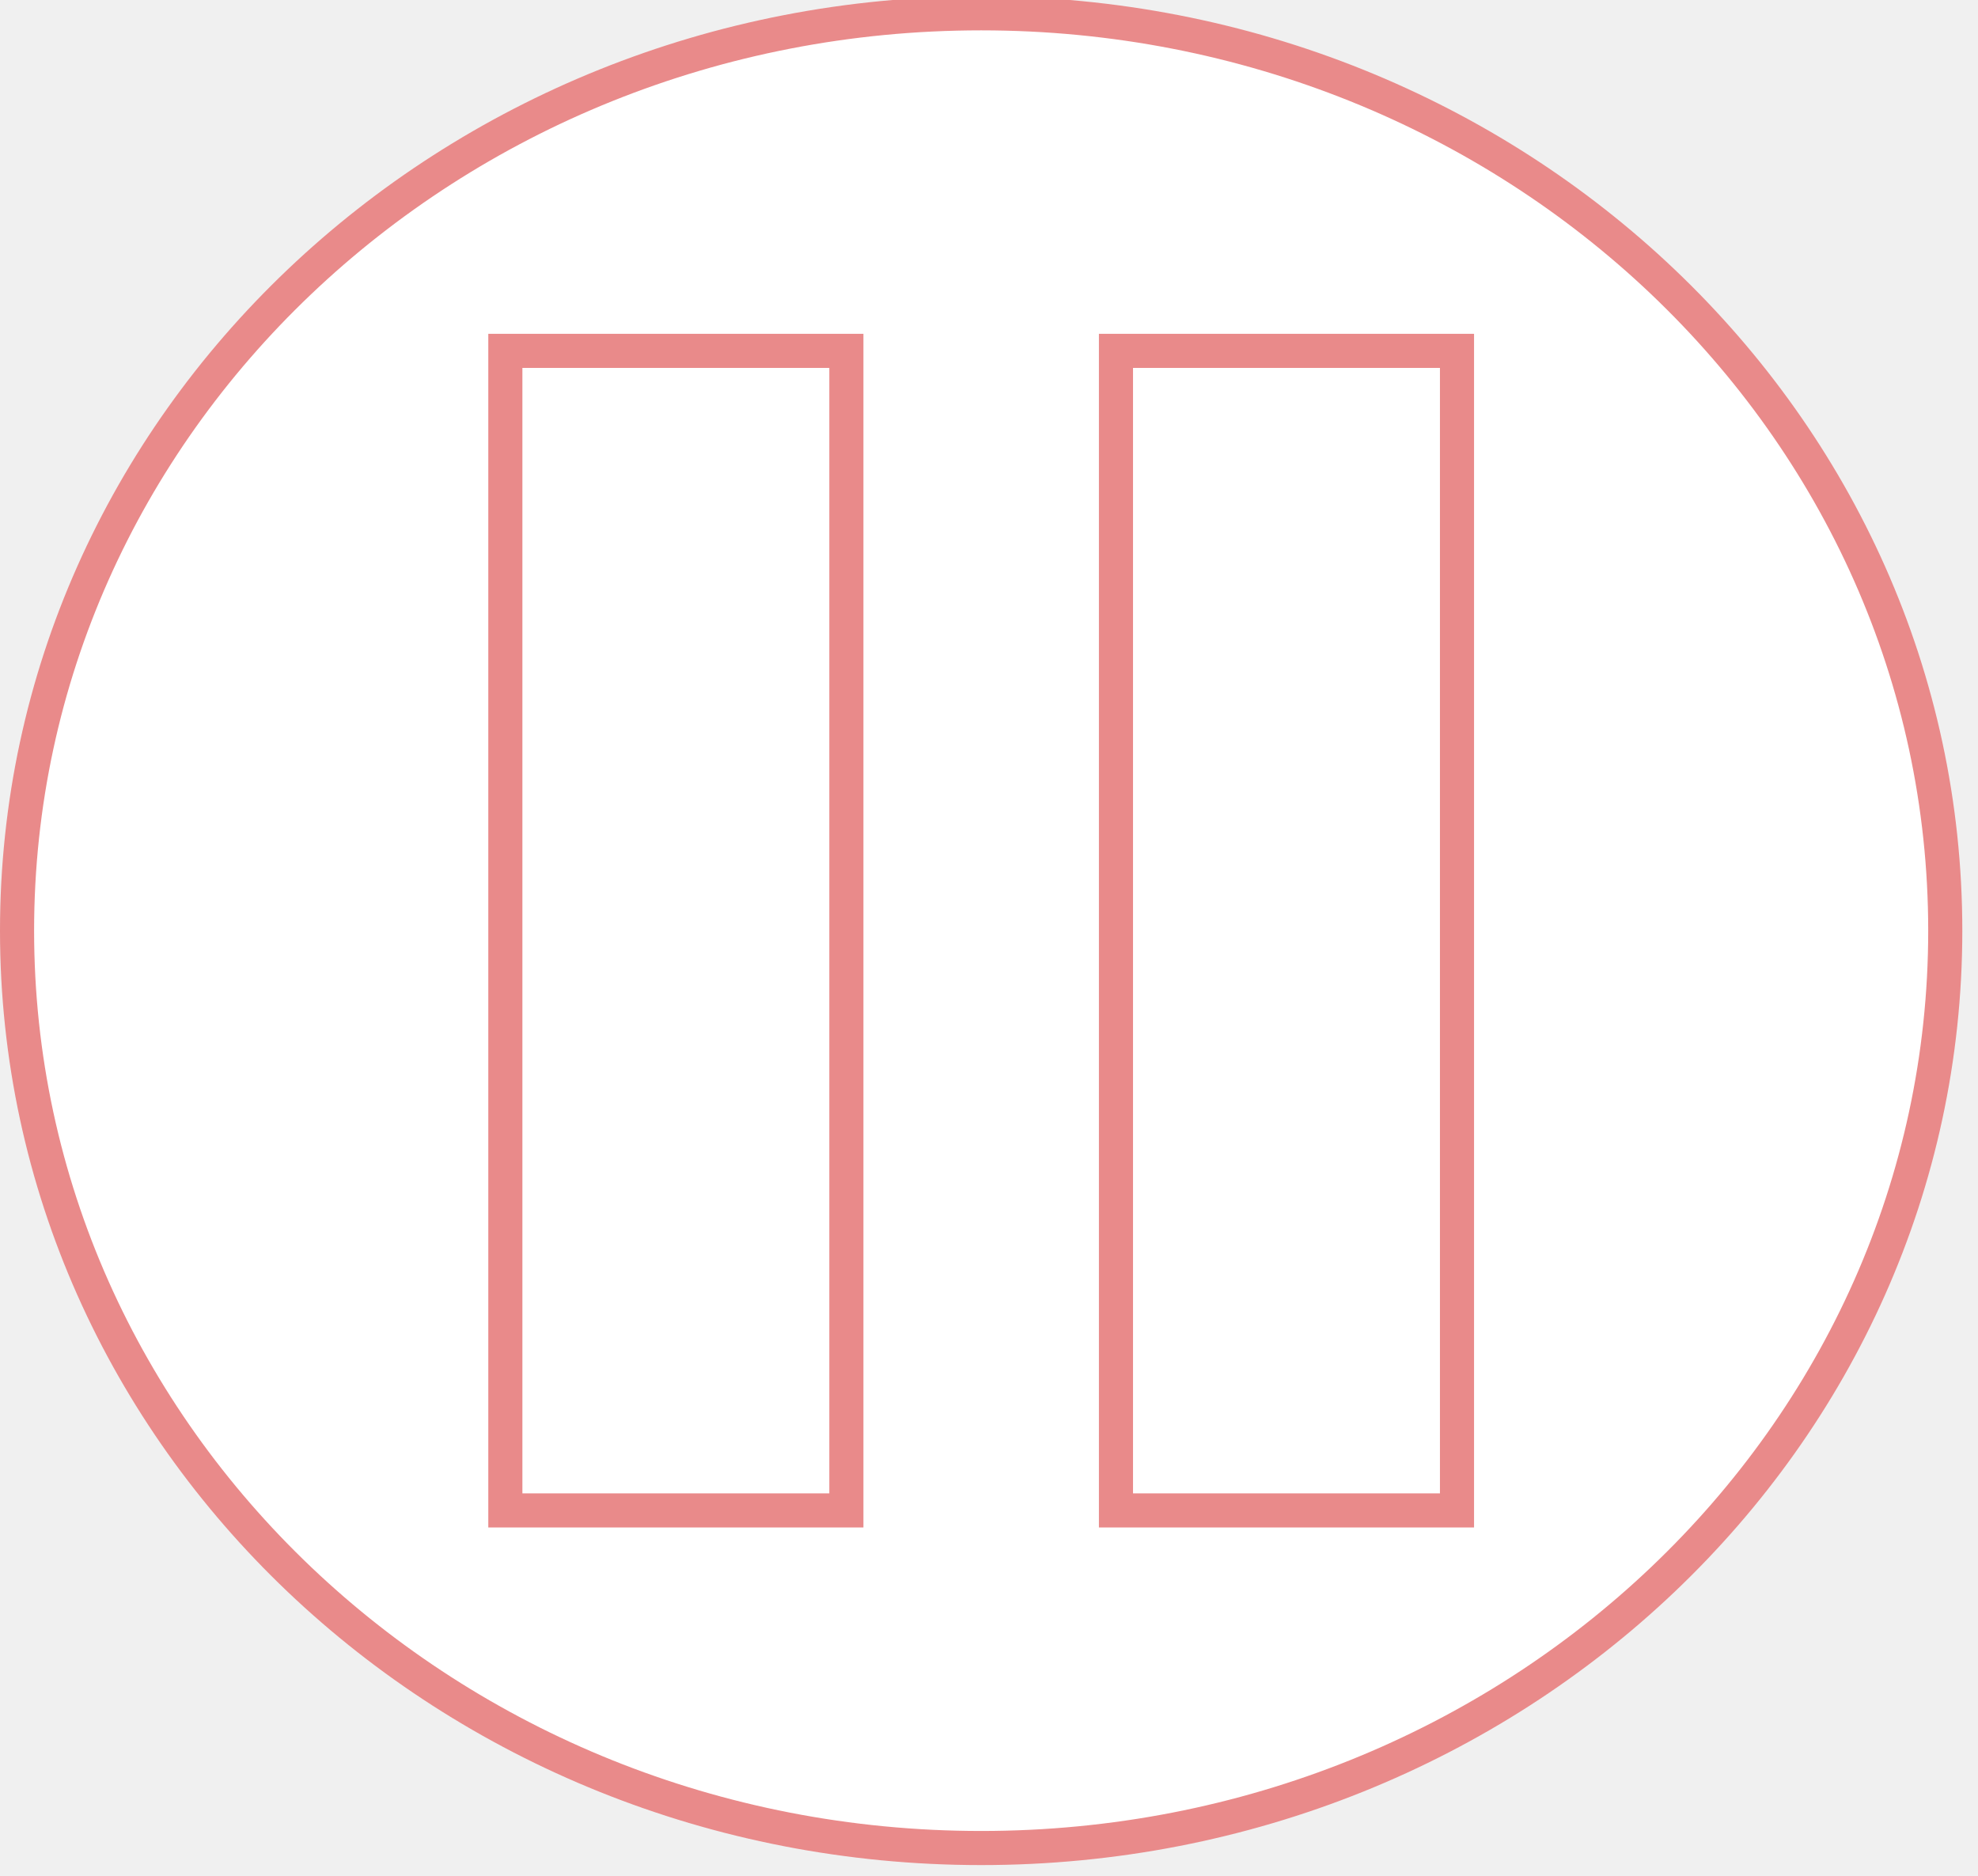
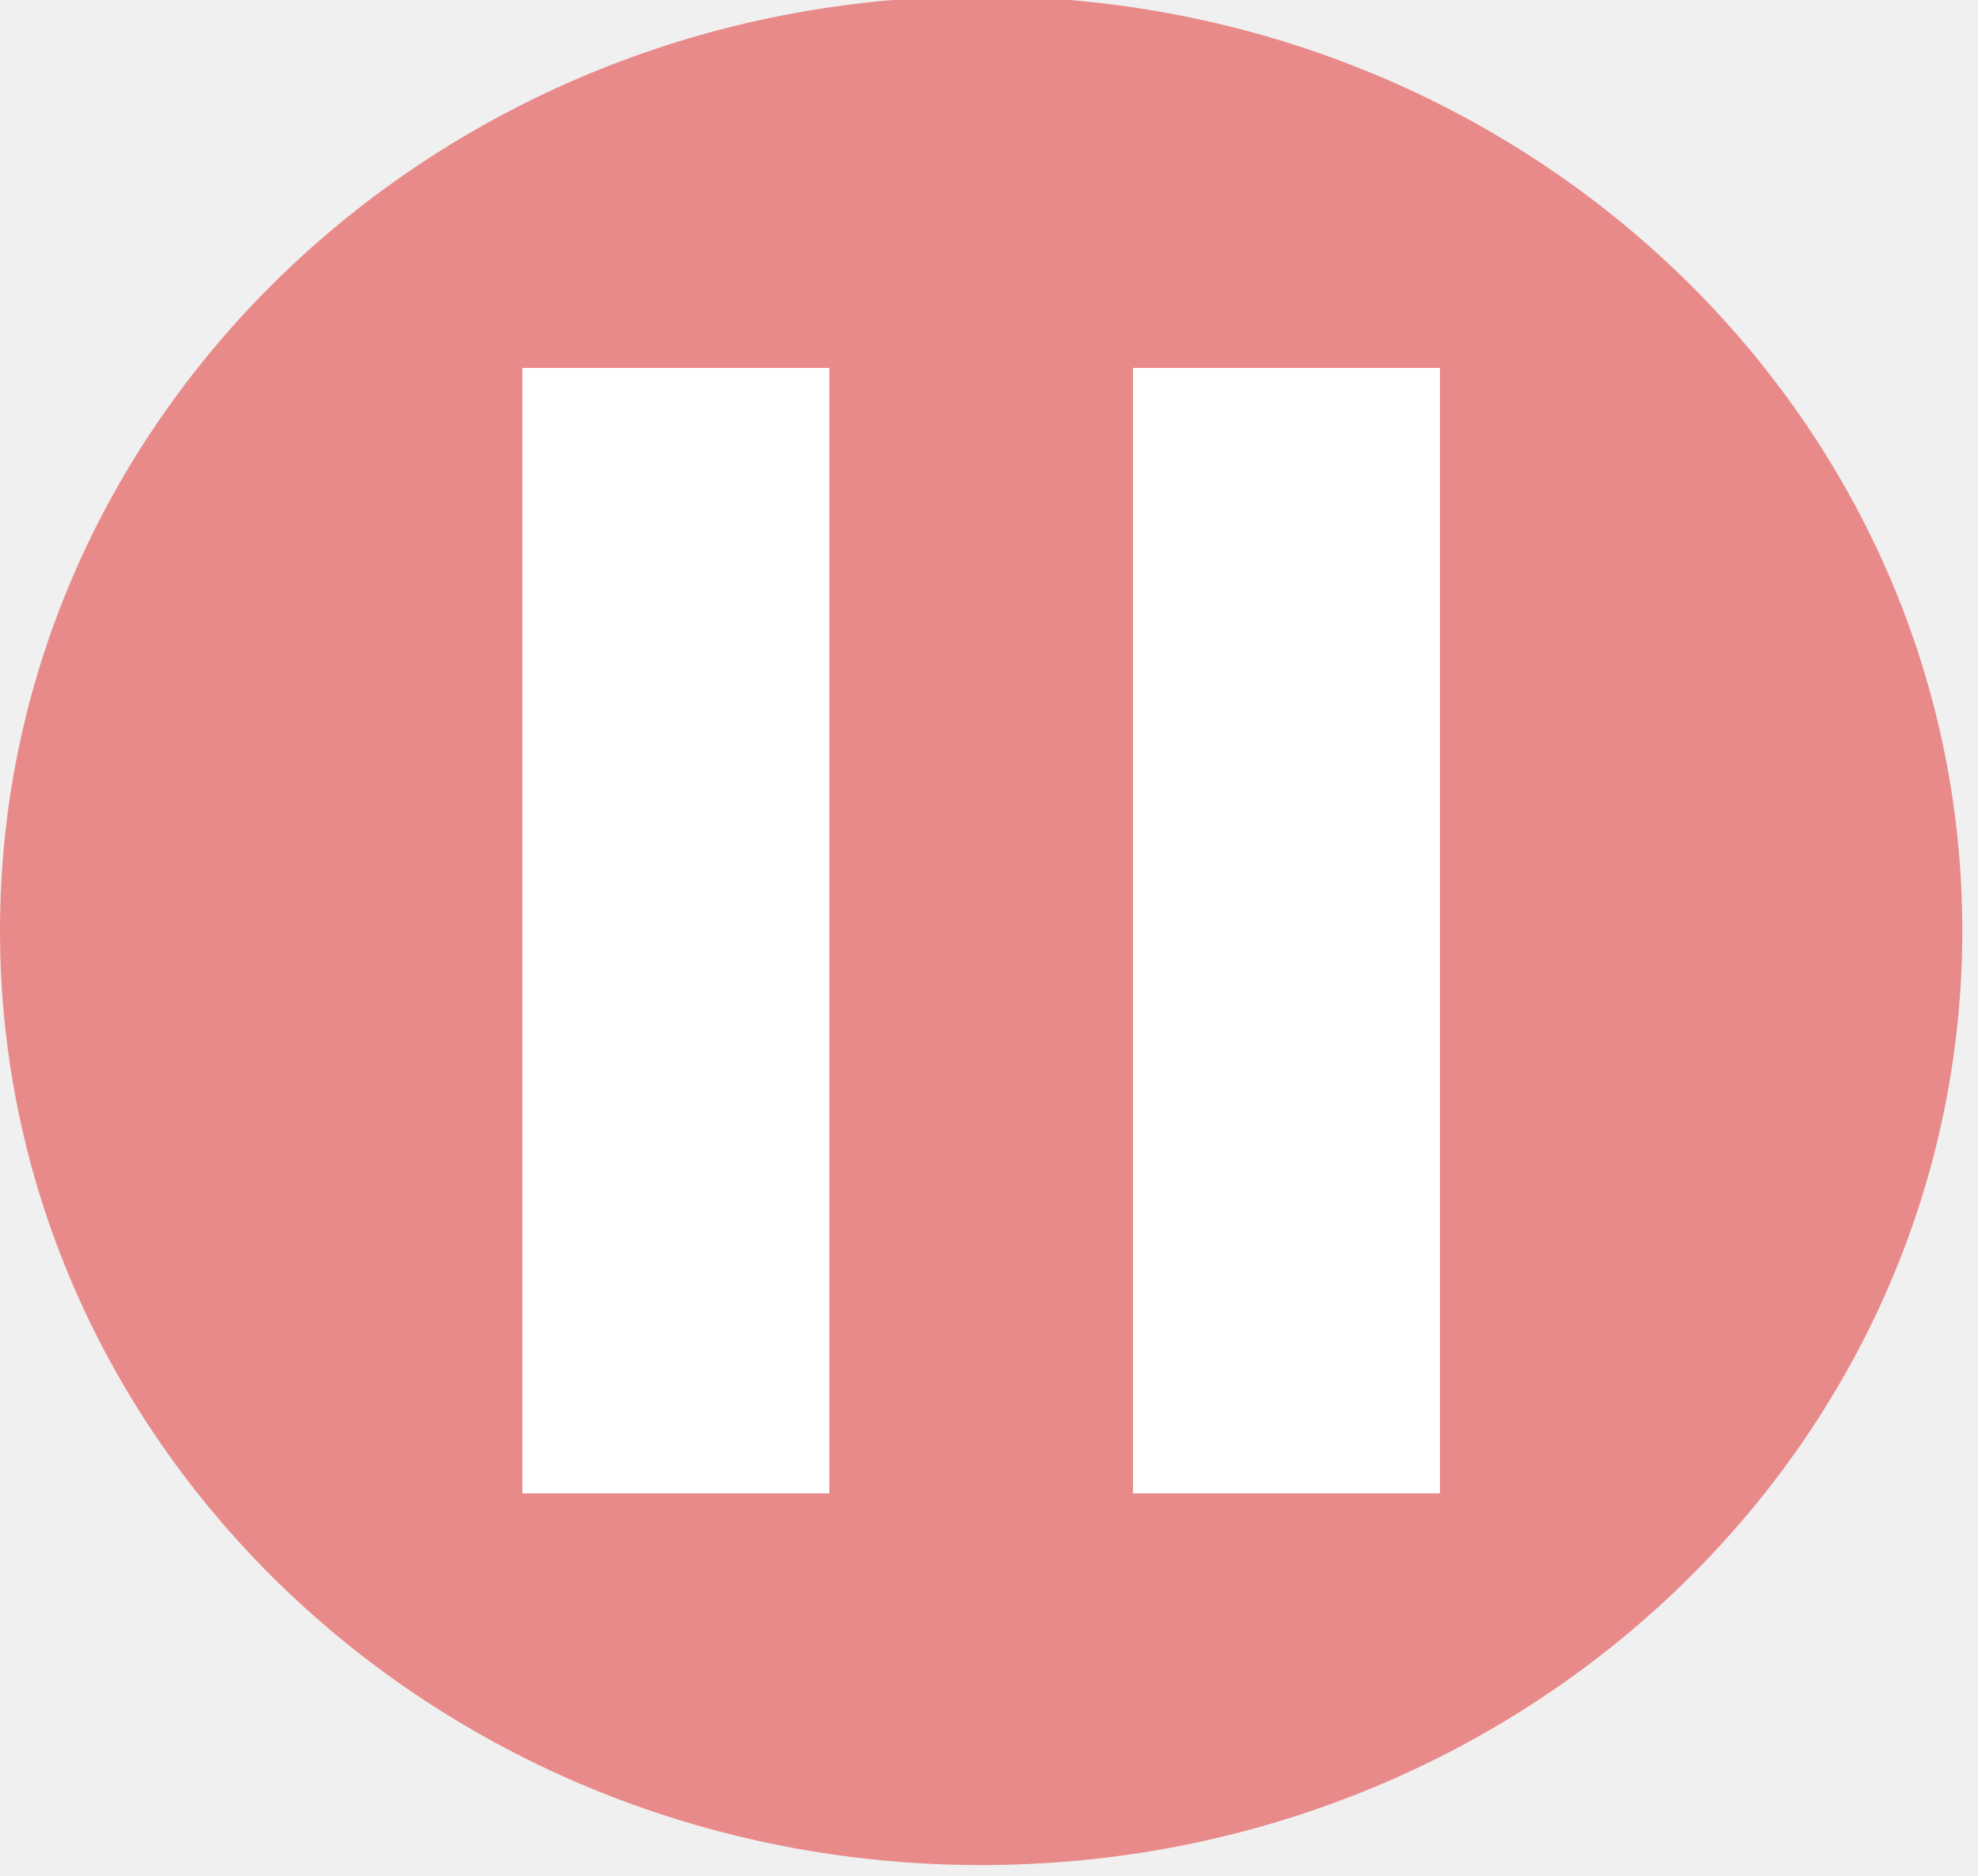
<svg xmlns="http://www.w3.org/2000/svg" width="58" height="55">
  <defs>
    <linearGradient id="svg_2">
      <stop stop-color="#ffffff" stop-opacity="1" offset="0" />
      <stop stop-color="#000000" stop-opacity="1" offset="1" />
      <stop stop-color="#000000" stop-opacity="1" offset="1" />
      <stop stop-color="#000000" stop-opacity="1" offset="1" />
      <stop stop-color="#000000" stop-opacity="1" offset="1" />
    </linearGradient>
    <linearGradient id="svg_5">
      <stop stop-color="#dadada" stop-opacity="1" offset="0" />
      <stop stop-color="#252525" stop-opacity="1" offset="1" />
      <stop stop-color="#252525" stop-opacity="1" offset="1" />
      <stop stop-color="#252525" stop-opacity="1" offset="1" />
    </linearGradient>
    <linearGradient id="svg_6">
      <stop stop-color="#dadada" stop-opacity="1" offset="0" />
      <stop stop-color="#252525" stop-opacity="1" offset="0.832" />
      <stop stop-color="#252525" stop-opacity="1" offset="1" />
      <stop stop-color="#252525" stop-opacity="1" offset="1" />
    </linearGradient>
    <linearGradient id="svg_8">
      <stop stop-color="#ffffff" stop-opacity="1" offset="0" />
      <stop stop-color="#000000" stop-opacity="1" offset="1" />
      <stop stop-color="#000000" stop-opacity="1" offset="1" />
      <stop stop-color="#000000" stop-opacity="1" offset="1" />
    </linearGradient>
    <linearGradient id="svg_9">
      <stop stop-color="#dadada" stop-opacity="1" offset="0" />
      <stop stop-color="#252525" stop-opacity="1" offset="1" />
      <stop stop-color="#252525" stop-opacity="1" offset="1" />
    </linearGradient>
    <radialGradient id="svg_10" spreadMethod="pad" cx="0.562" cy="0.422" fx="0.5" fy="0.5">
      <stop stop-color="#dadada" stop-opacity="1" offset="0.008" />
      <stop stop-color="#252525" stop-opacity="1" offset="1" />
      <stop stop-color="#252525" stop-opacity="1" offset="1" />
      <stop stop-color="#252525" stop-opacity="1" offset="1" />
      <stop stop-color="#252525" stop-opacity="1" offset="1" />
    </radialGradient>
    <linearGradient id="svg_11">
      <stop stop-color="#dadada" stop-opacity="1" offset="0" />
      <stop stop-color="#252525" stop-opacity="1" offset="1" />
    </linearGradient>
    <linearGradient id="svg_12" spreadMethod="pad">
      <stop stop-color="#dadada" stop-opacity="1" offset="0.168" />
      <stop stop-color="#252525" stop-opacity="1" offset="1" />
      <stop stop-color="#252525" stop-opacity="1" offset="1" />
      <stop stop-color="#252525" stop-opacity="1" offset="1" />
    </linearGradient>
    <linearGradient id="svg_13">
      <stop stop-color="#dadada" stop-opacity="1" offset="0.574" />
      <stop stop-color="#252525" stop-opacity="1" offset="1" />
      <stop stop-color="#252525" stop-opacity="1" offset="1" />
    </linearGradient>
  </defs>
  <rect id="backgroundrect" width="100%" height="100%" x="0" y="0" fill="#FFFFFF" stroke="none" style="" class="" opacity="0" />
  <g style="" class="currentLayer">
-     <path fill="#ffffff" fill-opacity="1" stroke="#e98a8a" stroke-opacity="1" stroke-width="1" stroke-dasharray="none" stroke-linejoin="miter" stroke-linecap="butt" stroke-dashoffset="" fill-rule="nonzero" opacity="1" marker-start="" marker-mid="" marker-end="" d="M0.5,27.288 C0.5,12.427 13.151,0.39 28.77,0.39 C44.389,0.39 57.04,12.427 57.04,27.288 C57.04,42.149 44.389,54.187 28.77,54.187 C13.151,54.187 0.5,42.149 0.5,27.288 z" class="" id="svg_7" />
+     <path fill="#e98a8a" fill-opacity="1" stroke="#e98a8a" stroke-opacity="1" stroke-width="1" stroke-dasharray="none" stroke-linejoin="miter" stroke-linecap="butt" stroke-dashoffset="" fill-rule="nonzero" opacity="1" marker-start="" marker-mid="" marker-end="" d="M0.5,27.288 C0.5,12.427 13.151,0.39 28.77,0.39 C44.389,0.39 57.04,12.427 57.04,27.288 C57.04,42.149 44.389,54.187 28.77,54.187 C13.151,54.187 0.5,42.149 0.5,27.288 z" class="" id="svg_7" />
    <g class="" id="svg_3" fill="#ffffff" fill-opacity="1">
      <rect fill="#ffffff" stroke-dashoffset="" fill-rule="nonzero" id="svg_1" x="14.818" y="10.288" width="10" height="34" style="color: rgb(0, 0, 0);" class="" fill-opacity="1" stroke="#e98a8a" stroke-opacity="1" />
      <rect fill="#ffffff" stroke-dashoffset="" fill-rule="nonzero" x="32.723" y="10.288" width="10" height="34" style="color: rgb(0, 0, 0);" class="" fill-opacity="1" stroke="#e98a8a" stroke-opacity="1" id="svg_4" />
    </g>
  </g>
</svg>
